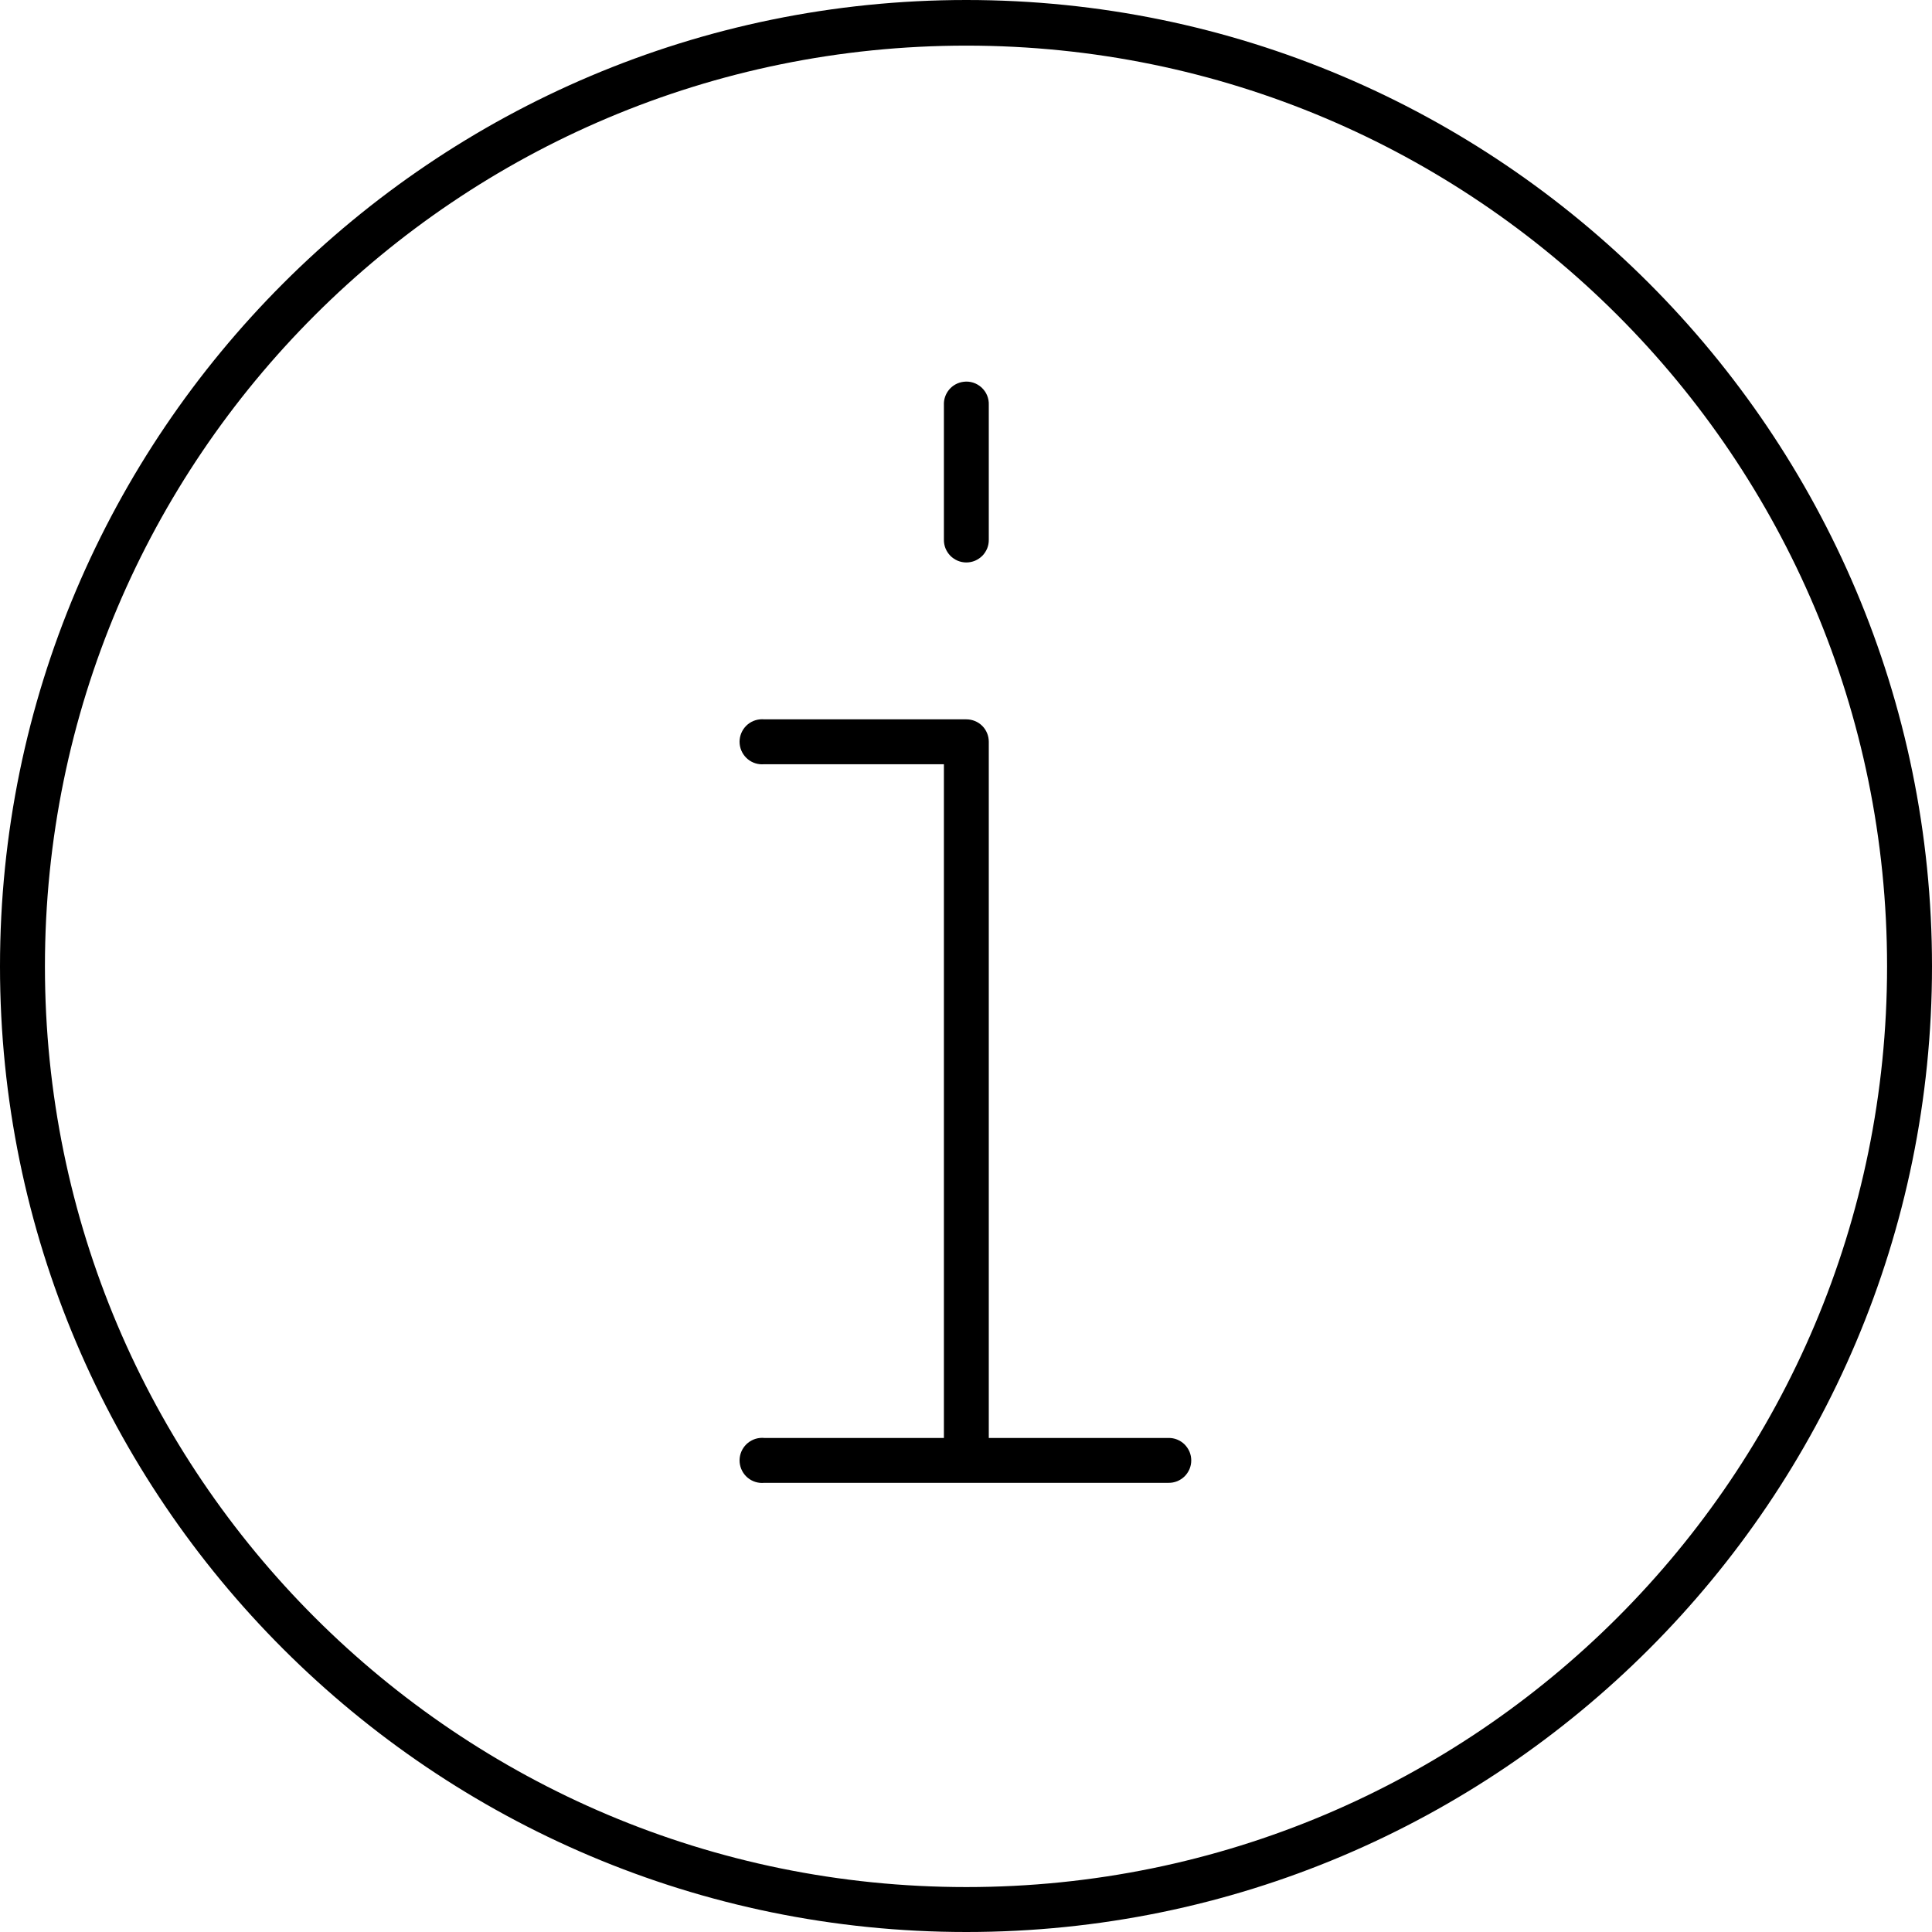
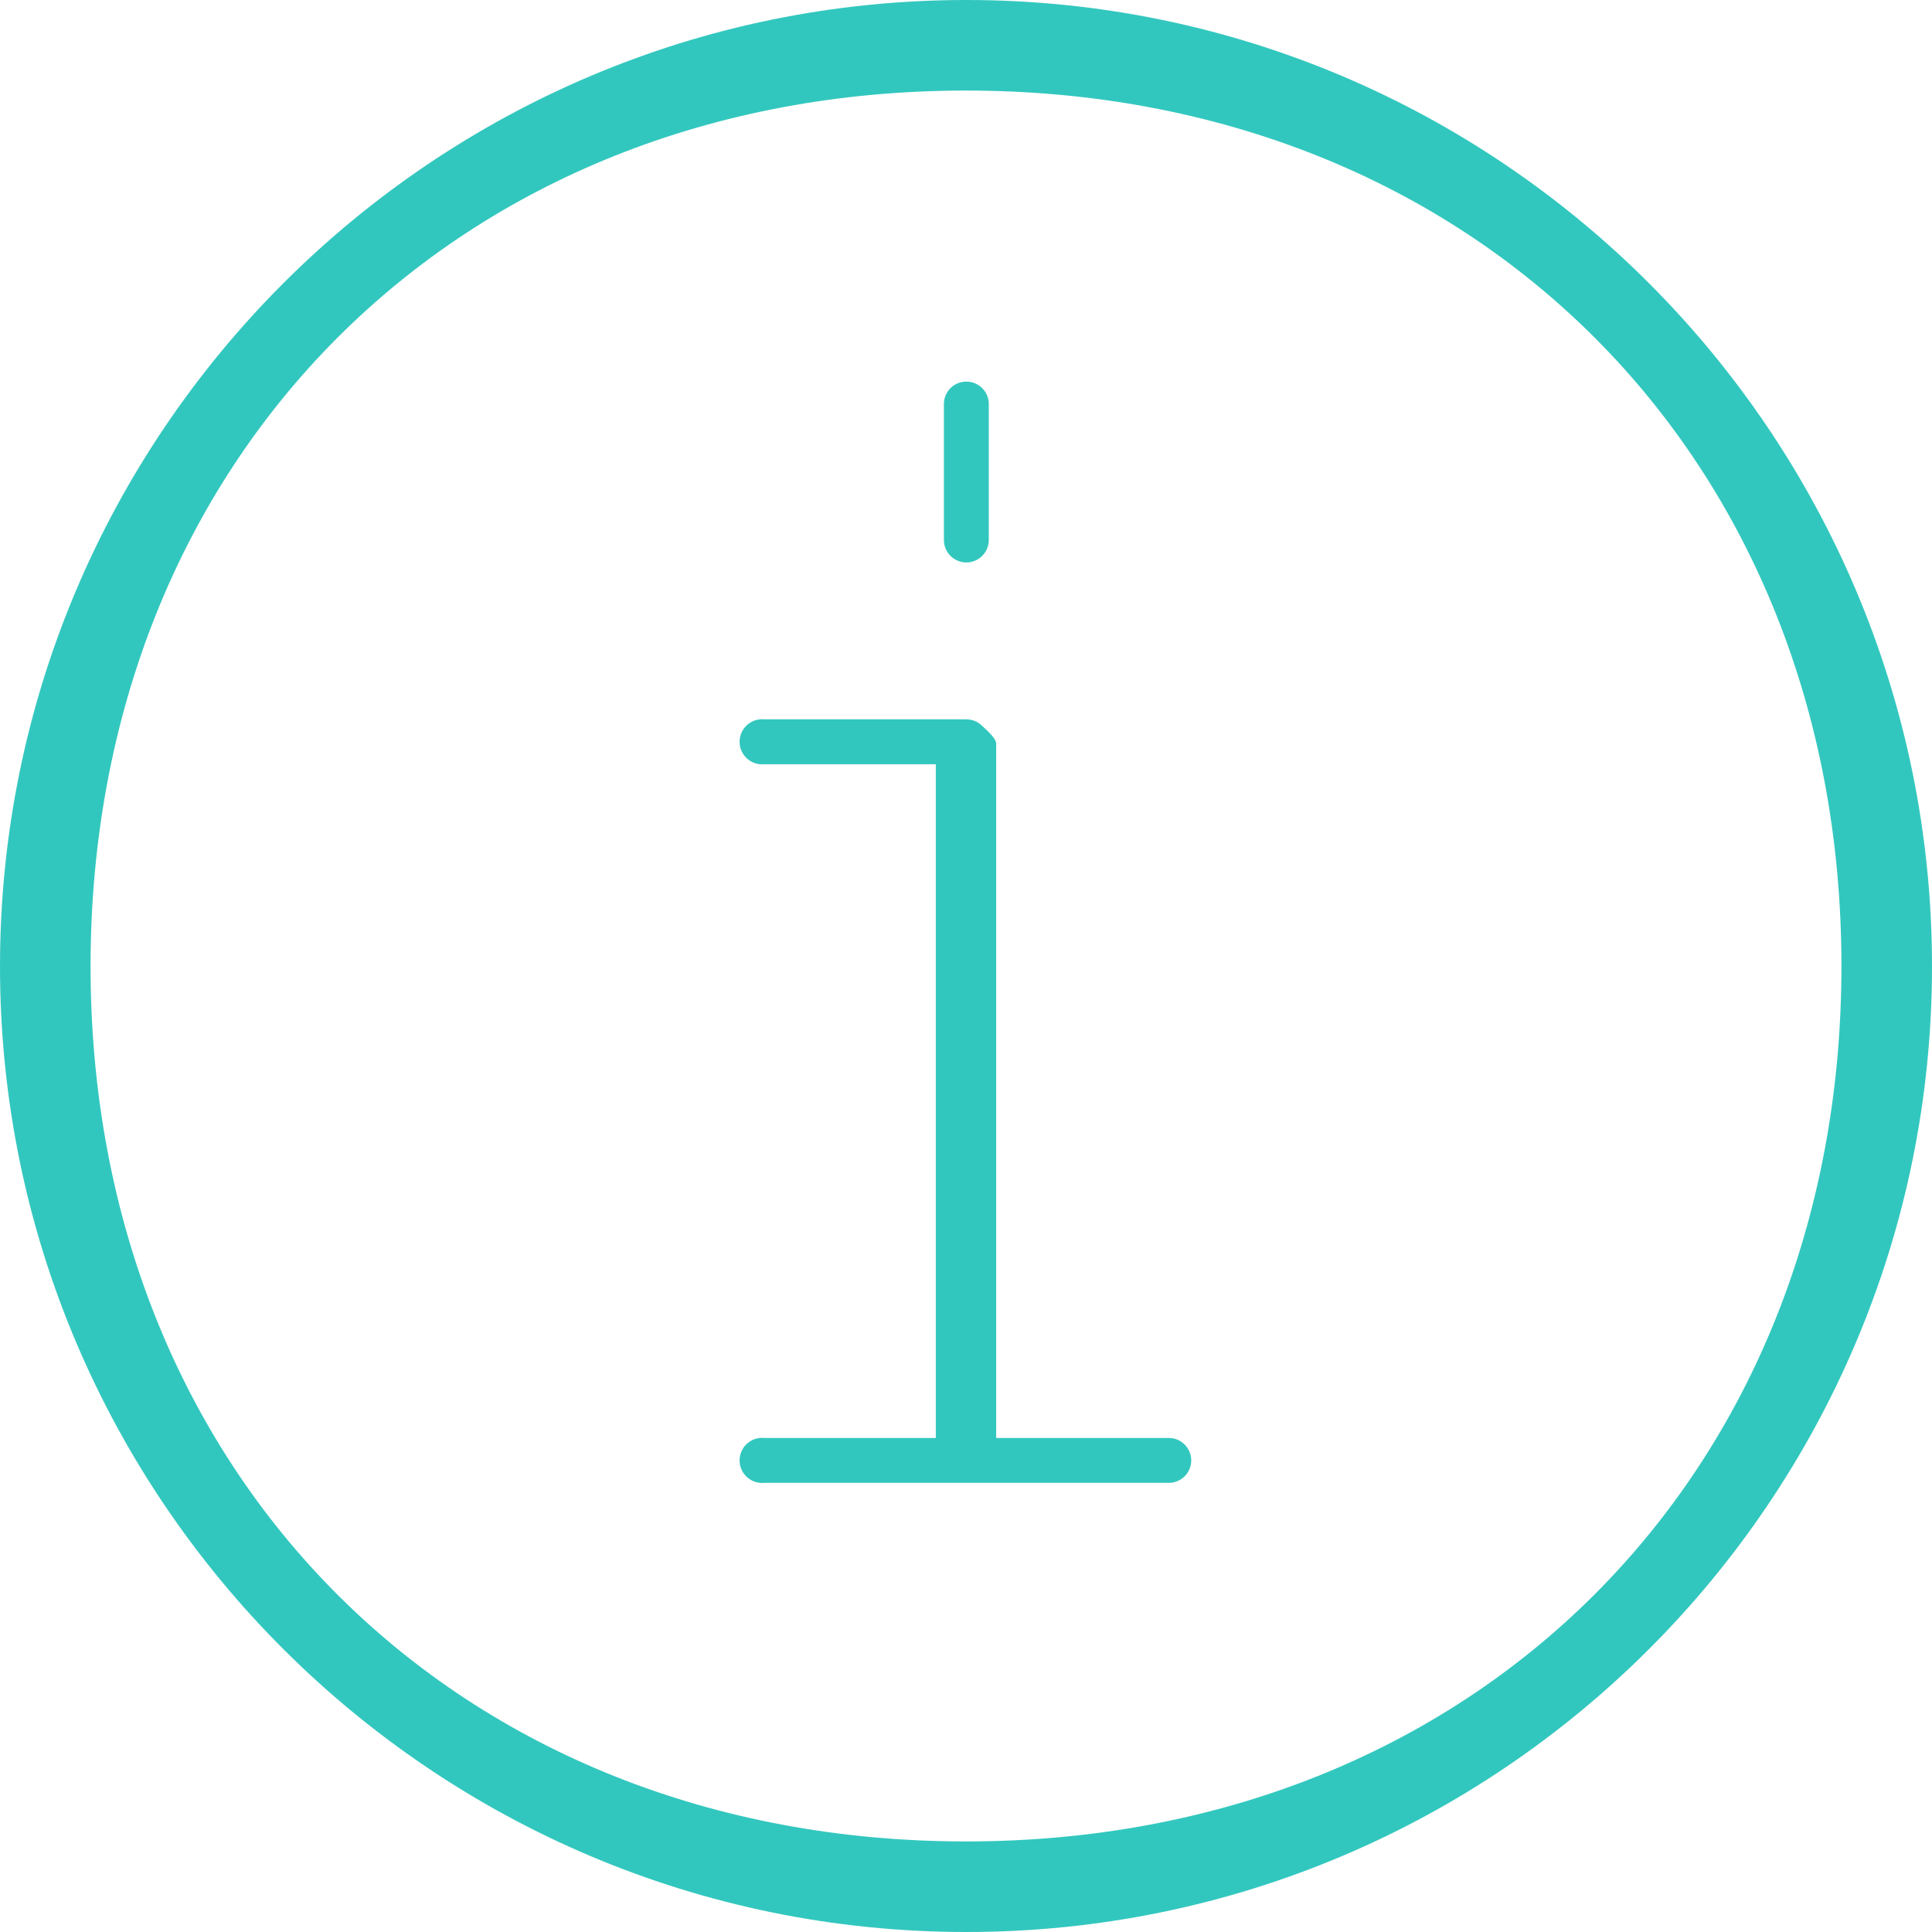
- <svg xmlns="http://www.w3.org/2000/svg" width="39" height="39" viewBox="0 0 39 39" fill="none">
-   <path d="M19.507 0C8.747 0 0 8.747 0 19.507C0 30.267 8.747 39 19.507 39C30.267 39 39 30.267 39 19.507C39 8.747 30.267 0 19.507 0ZM19.507 0.921C29.777 0.921 38.093 9.237 38.093 19.507C38.093 29.777 29.777 38.093 19.507 38.093C9.237 38.093 0.907 29.777 0.907 19.507C0.907 9.237 9.237 0.921 19.507 0.921ZM19.45 7.707C19.338 7.721 19.235 7.776 19.161 7.863C19.088 7.95 19.049 8.061 19.054 8.174V10.894C19.053 10.954 19.064 11.014 19.086 11.069C19.109 11.125 19.142 11.176 19.184 11.219C19.226 11.261 19.277 11.295 19.332 11.319C19.387 11.342 19.447 11.354 19.507 11.354C19.567 11.354 19.627 11.342 19.682 11.319C19.738 11.295 19.788 11.261 19.83 11.219C19.872 11.176 19.905 11.125 19.928 11.069C19.95 11.014 19.961 10.954 19.96 10.894V8.174C19.963 8.108 19.951 8.043 19.926 7.982C19.901 7.921 19.862 7.867 19.814 7.822C19.765 7.778 19.708 7.744 19.645 7.724C19.582 7.704 19.516 7.698 19.45 7.707ZM15.342 14.521C15.222 14.532 15.111 14.59 15.034 14.683C14.957 14.776 14.92 14.896 14.931 15.016C14.943 15.137 15.001 15.247 15.094 15.324C15.187 15.402 15.307 15.438 15.427 15.427H19.054V29.027H15.427C15.399 29.024 15.37 29.024 15.342 29.027C15.222 29.038 15.111 29.097 15.034 29.19C14.957 29.283 14.92 29.402 14.931 29.523C14.943 29.643 15.001 29.754 15.094 29.831C15.187 29.908 15.307 29.945 15.427 29.933H23.587C23.647 29.934 23.707 29.923 23.762 29.901C23.818 29.878 23.869 29.845 23.912 29.803C23.954 29.761 23.988 29.711 24.012 29.655C24.035 29.6 24.047 29.54 24.047 29.48C24.047 29.42 24.035 29.361 24.012 29.305C23.988 29.25 23.954 29.2 23.912 29.157C23.869 29.115 23.818 29.082 23.762 29.059C23.707 29.037 23.647 29.026 23.587 29.027H19.96V14.974C19.96 14.854 19.913 14.738 19.828 14.653C19.743 14.568 19.627 14.521 19.507 14.521H15.427C15.399 14.518 15.37 14.518 15.342 14.521Z" fill="black" />
+ <svg xmlns="http://www.w3.org/2000/svg" width="64" height="64" viewBox="0 0 64 64" fill="none">
+   <path d="M32.012 0C14.354 0 0 14.354 0 32.012C0 49.669 14.354 64 32.012 64C49.669 64 64 49.669 64 32.012C64 14.354 49.669 0 32.012 0ZM32 3C48.854 3 61 15.146 61 32C61 48.854 48.854 61 32 61C15.146 61 3 48.865 3 32.012C3 15.158 15.146 3 32 3ZM31.919 12.647C31.734 12.67 31.564 12.761 31.444 12.903C31.323 13.046 31.261 13.228 31.268 13.414V17.877C31.266 17.976 31.285 18.074 31.321 18.165C31.358 18.257 31.413 18.34 31.482 18.41C31.551 18.48 31.634 18.536 31.724 18.574C31.815 18.612 31.913 18.632 32.012 18.632C32.11 18.632 32.208 18.612 32.299 18.574C32.39 18.536 32.472 18.48 32.541 18.41C32.611 18.34 32.665 18.257 32.702 18.165C32.739 18.074 32.757 17.976 32.755 17.877V13.414C32.76 13.306 32.74 13.198 32.699 13.098C32.657 12.999 32.594 12.909 32.515 12.836C32.435 12.763 32.341 12.708 32.238 12.676C32.135 12.643 32.026 12.633 31.919 12.647ZM25.177 23.829C24.98 23.847 24.798 23.943 24.671 24.096C24.545 24.248 24.484 24.445 24.503 24.642C24.521 24.84 24.617 25.021 24.77 25.148C24.922 25.274 25.119 25.335 25.316 25.316H31V47.634H25.316C25.27 47.63 25.223 47.63 25.177 47.634C24.98 47.652 24.798 47.748 24.671 47.901C24.545 48.054 24.484 48.25 24.503 48.447C24.521 48.645 24.617 48.827 24.77 48.953C24.922 49.08 25.119 49.14 25.316 49.122H38.707C38.805 49.123 38.903 49.105 38.995 49.068C39.086 49.031 39.169 48.977 39.24 48.908C39.31 48.838 39.366 48.756 39.404 48.665C39.442 48.574 39.461 48.476 39.461 48.378C39.461 48.279 39.442 48.182 39.404 48.091C39.366 48 39.31 47.917 39.24 47.848C39.169 47.779 39.086 47.724 38.995 47.687C38.903 47.651 38.805 47.633 38.707 47.634H33V24.642C33 24.445 32.677 24.186 32.538 24.047C32.398 23.907 32.209 23.829 32.012 23.829H25.316C25.27 23.824 25.223 23.824 25.177 23.829Z" fill="#32C7BE" />
</svg>
